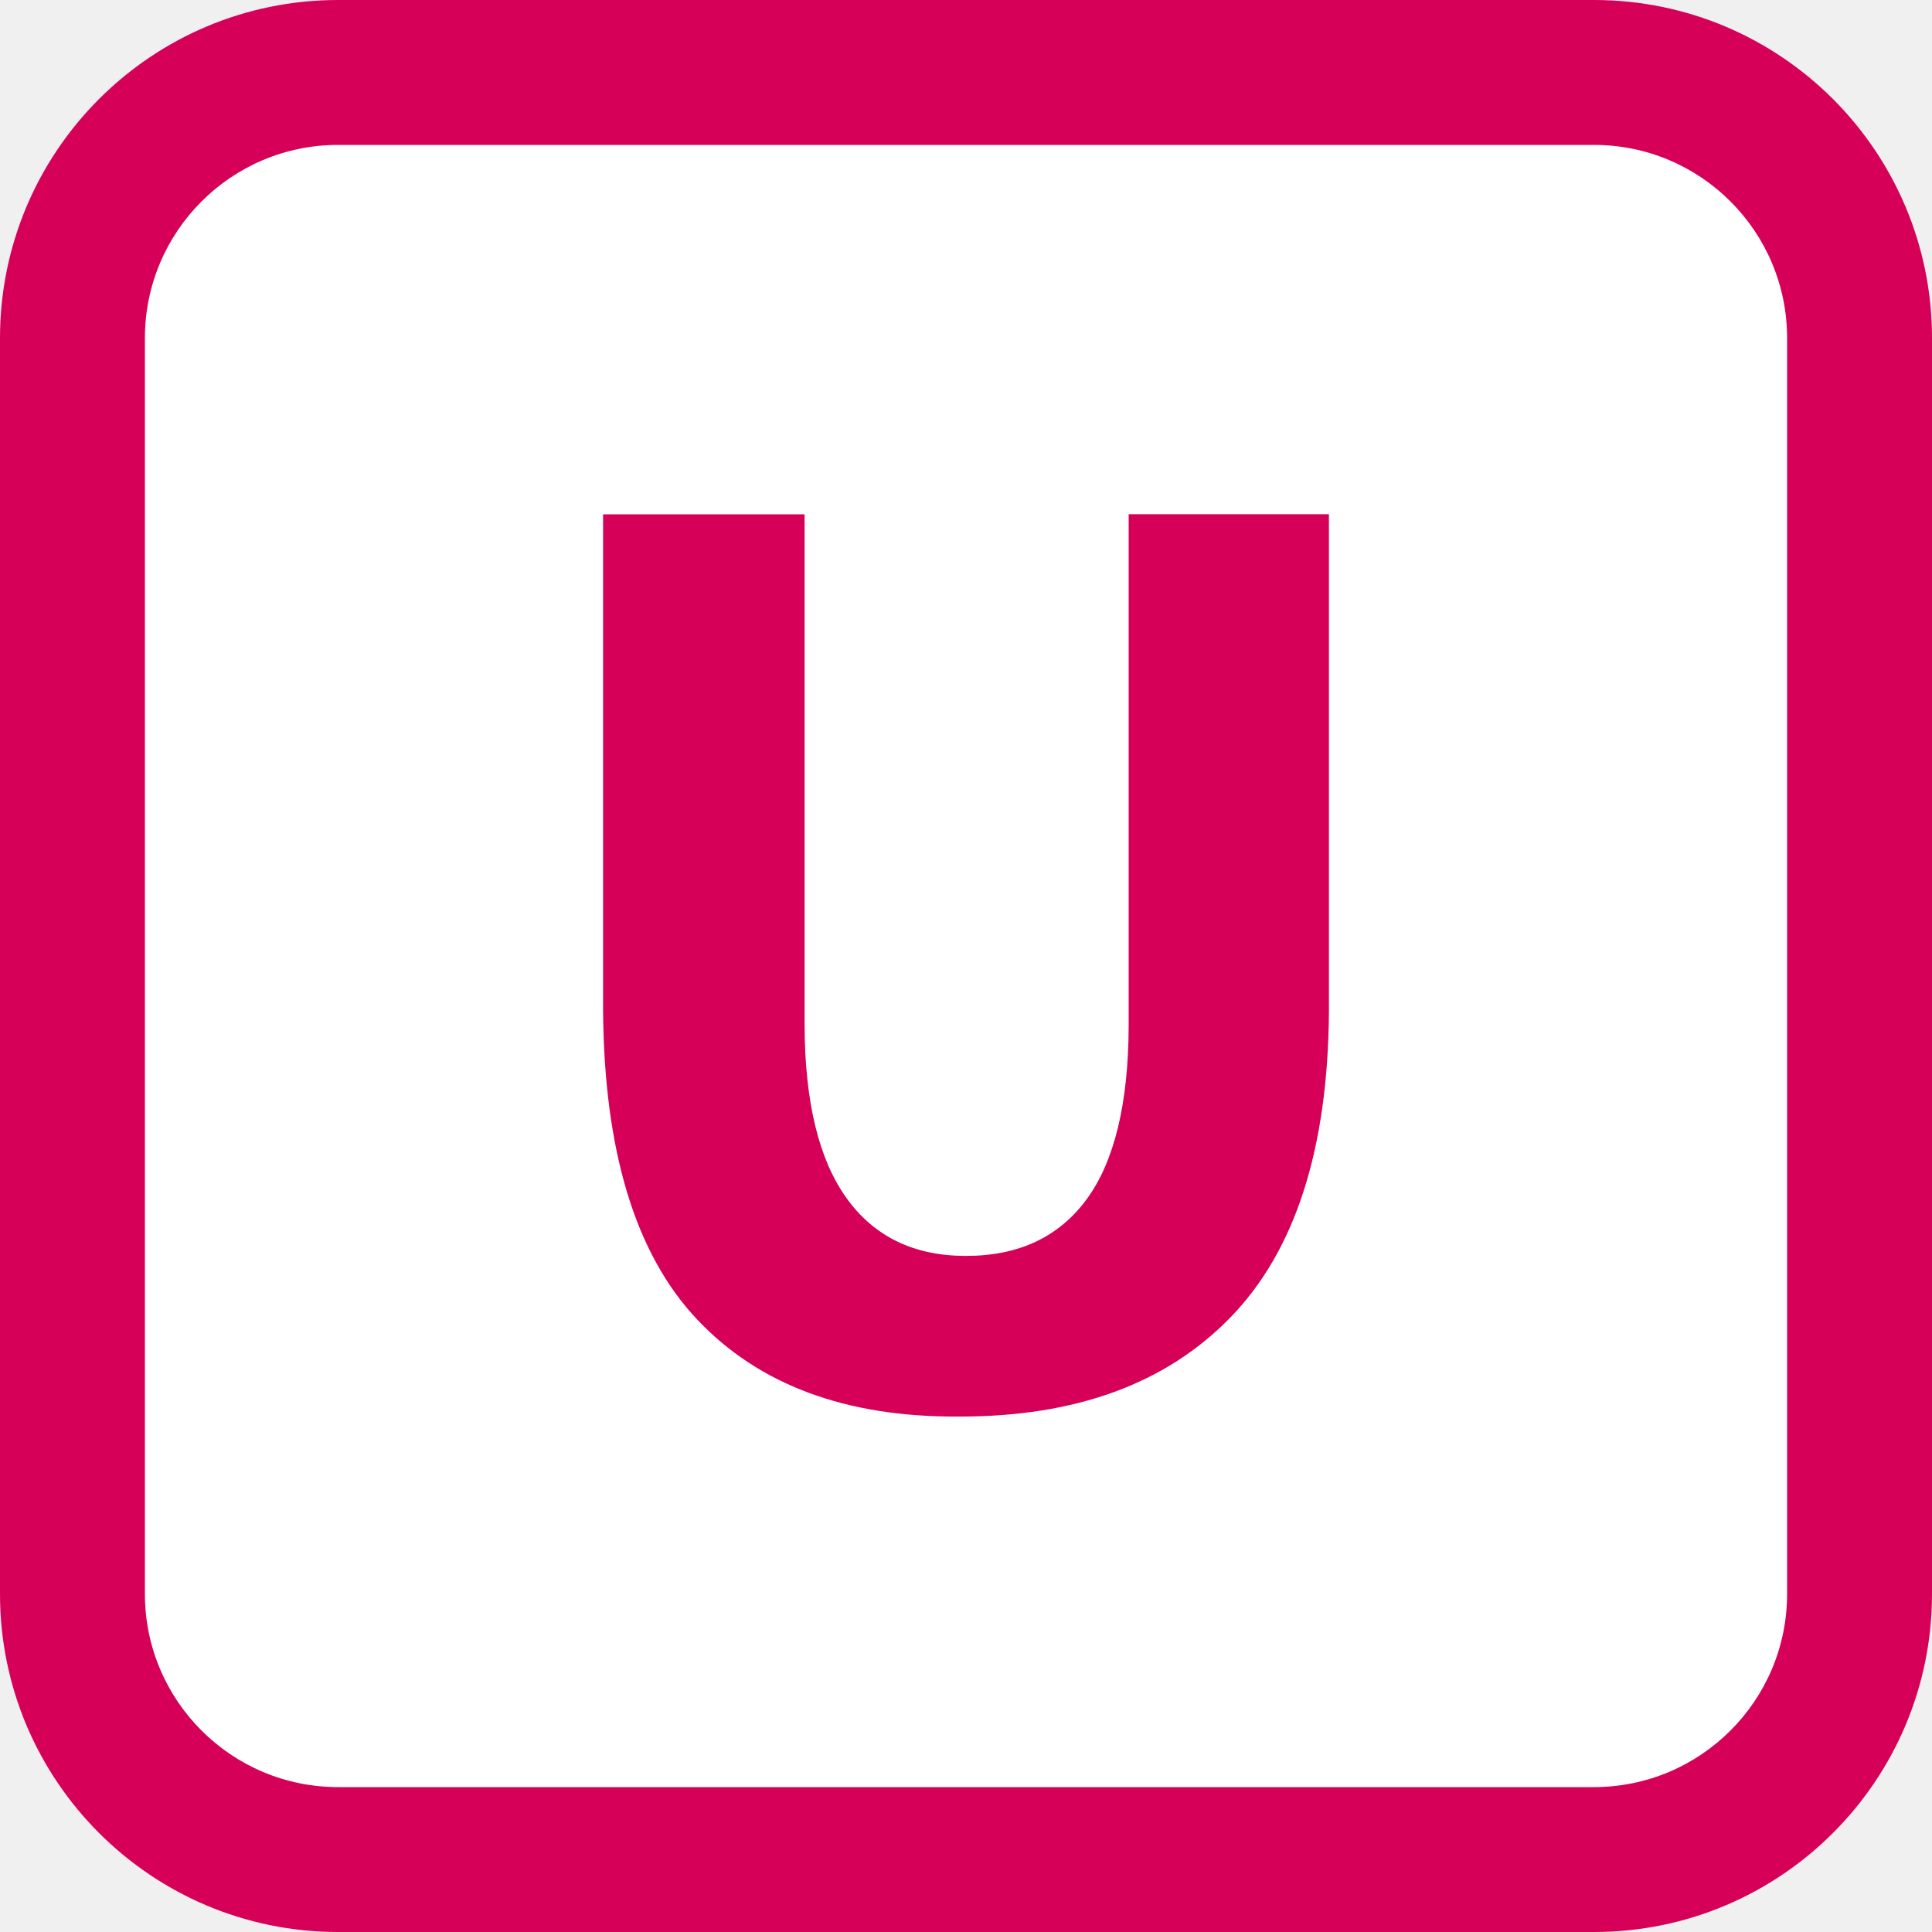
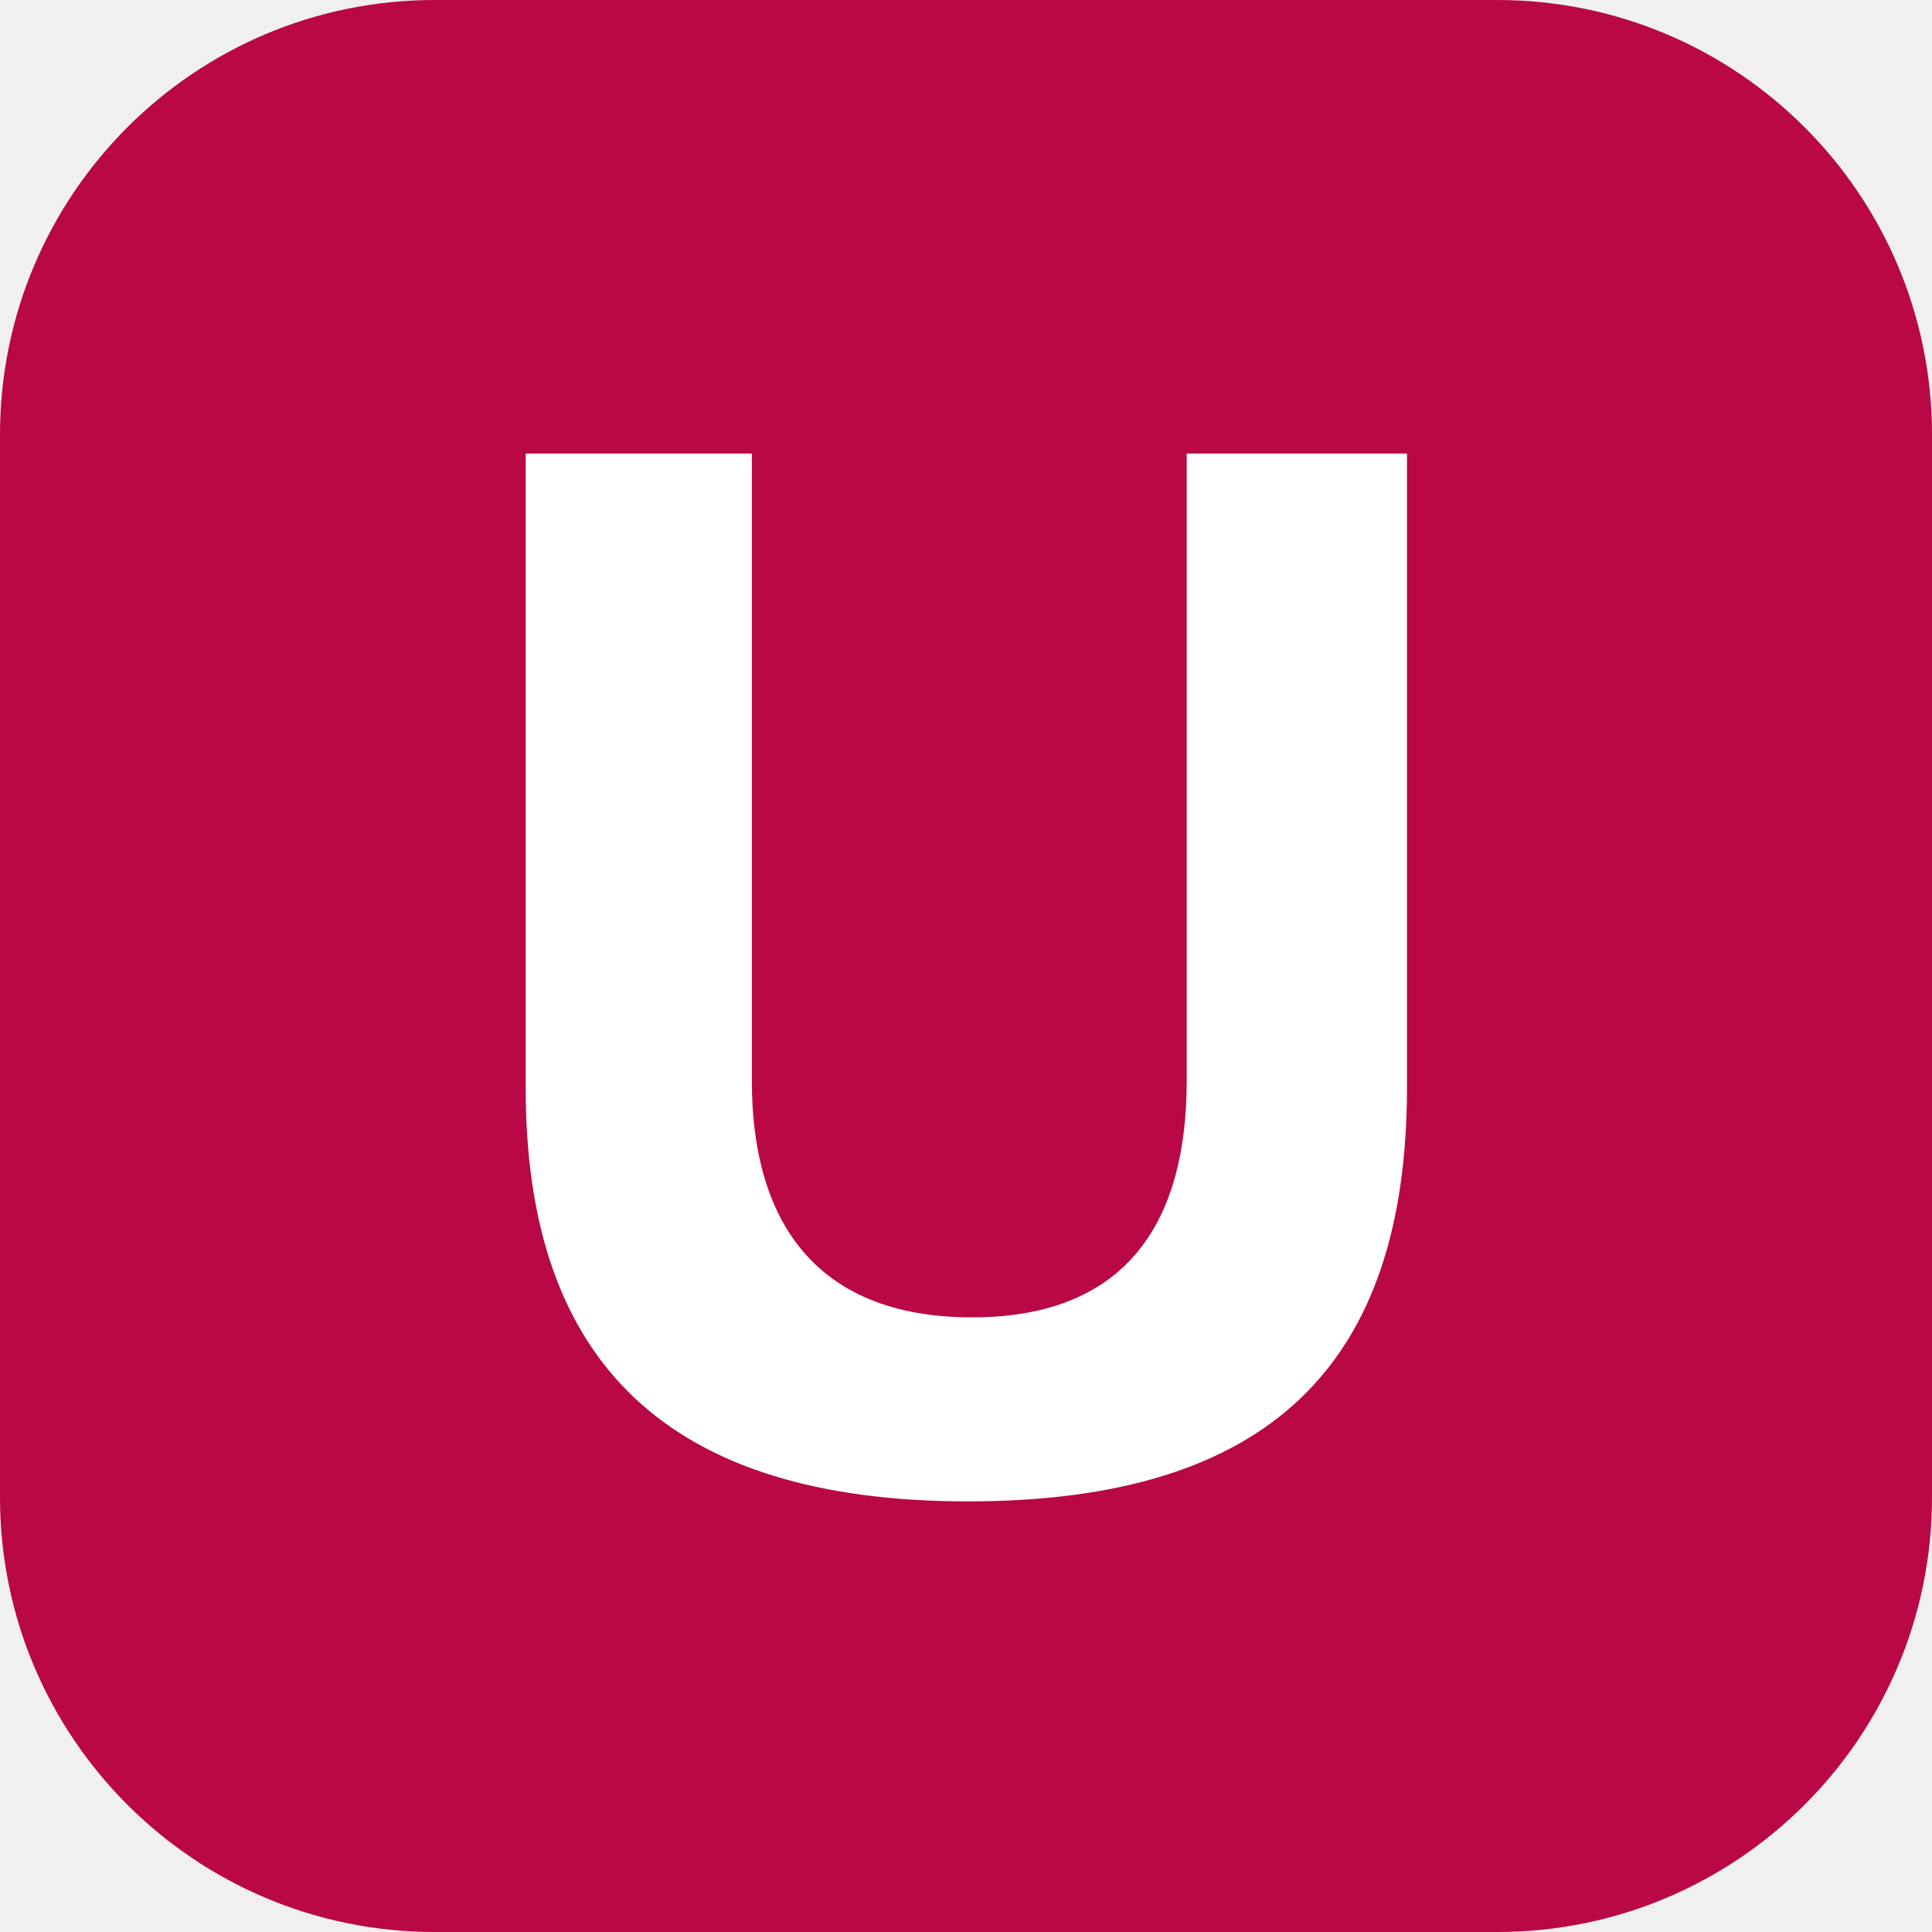
- <svg xmlns="http://www.w3.org/2000/svg" width="200" height="200">
-   <rect x="0" y="0" width="200" height="200" rx="35" fill="#D60058" />
-   <rect x="15" y="15" width="170" height="170" rx="20" fill="#ffffff" />
-   <path id="L" fill="#D60058" d="M100,100 m -37.57 -46.76 l 0 51.27 c 0.09 14.58 3.32 25.27 9.72 32.06 c 6.39 6.79 15.43 10.15 27.1 10.07 c 12.1 0.03 21.48 -3.4 28.16 -10.3 c 6.68 -6.89 10.06 -17.41 10.16 -31.57 l 0 -51.54 l -20.73 0 l 0 52.91 c -0.02 8.09 -1.48 14.1 -4.36 18.02 c -2.89 3.92 -7.07 5.87 -12.55 5.85 c -5.35 -0.01 -9.45 -2.01 -12.31 -6 c -2.86 -3.99 -4.3 -9.95 -4.33 -17.86 l 0 -52.91 l -20.86 0" />
+ <svg xmlns="http://www.w3.org/2000/svg" width="250px" height="250px" viewBox="0 0 283.46 283.46">
+   <rect fill="#B90845" width="283.46" height="283.46" rx="63.78" />
+   <path fill="#FFF" d="M142 220.28c-43.82 0-64.87-20.2-64.87-60.6V66.54h33.18v92.08c0 19.77 8.72 34.66 32.32 34.66 23.4 0 31.48-14.89 31.48-34.66V66.54h32.32v93.14c-.05 40.4-20.04 60.6-64.43 60.6z" />
</svg>
